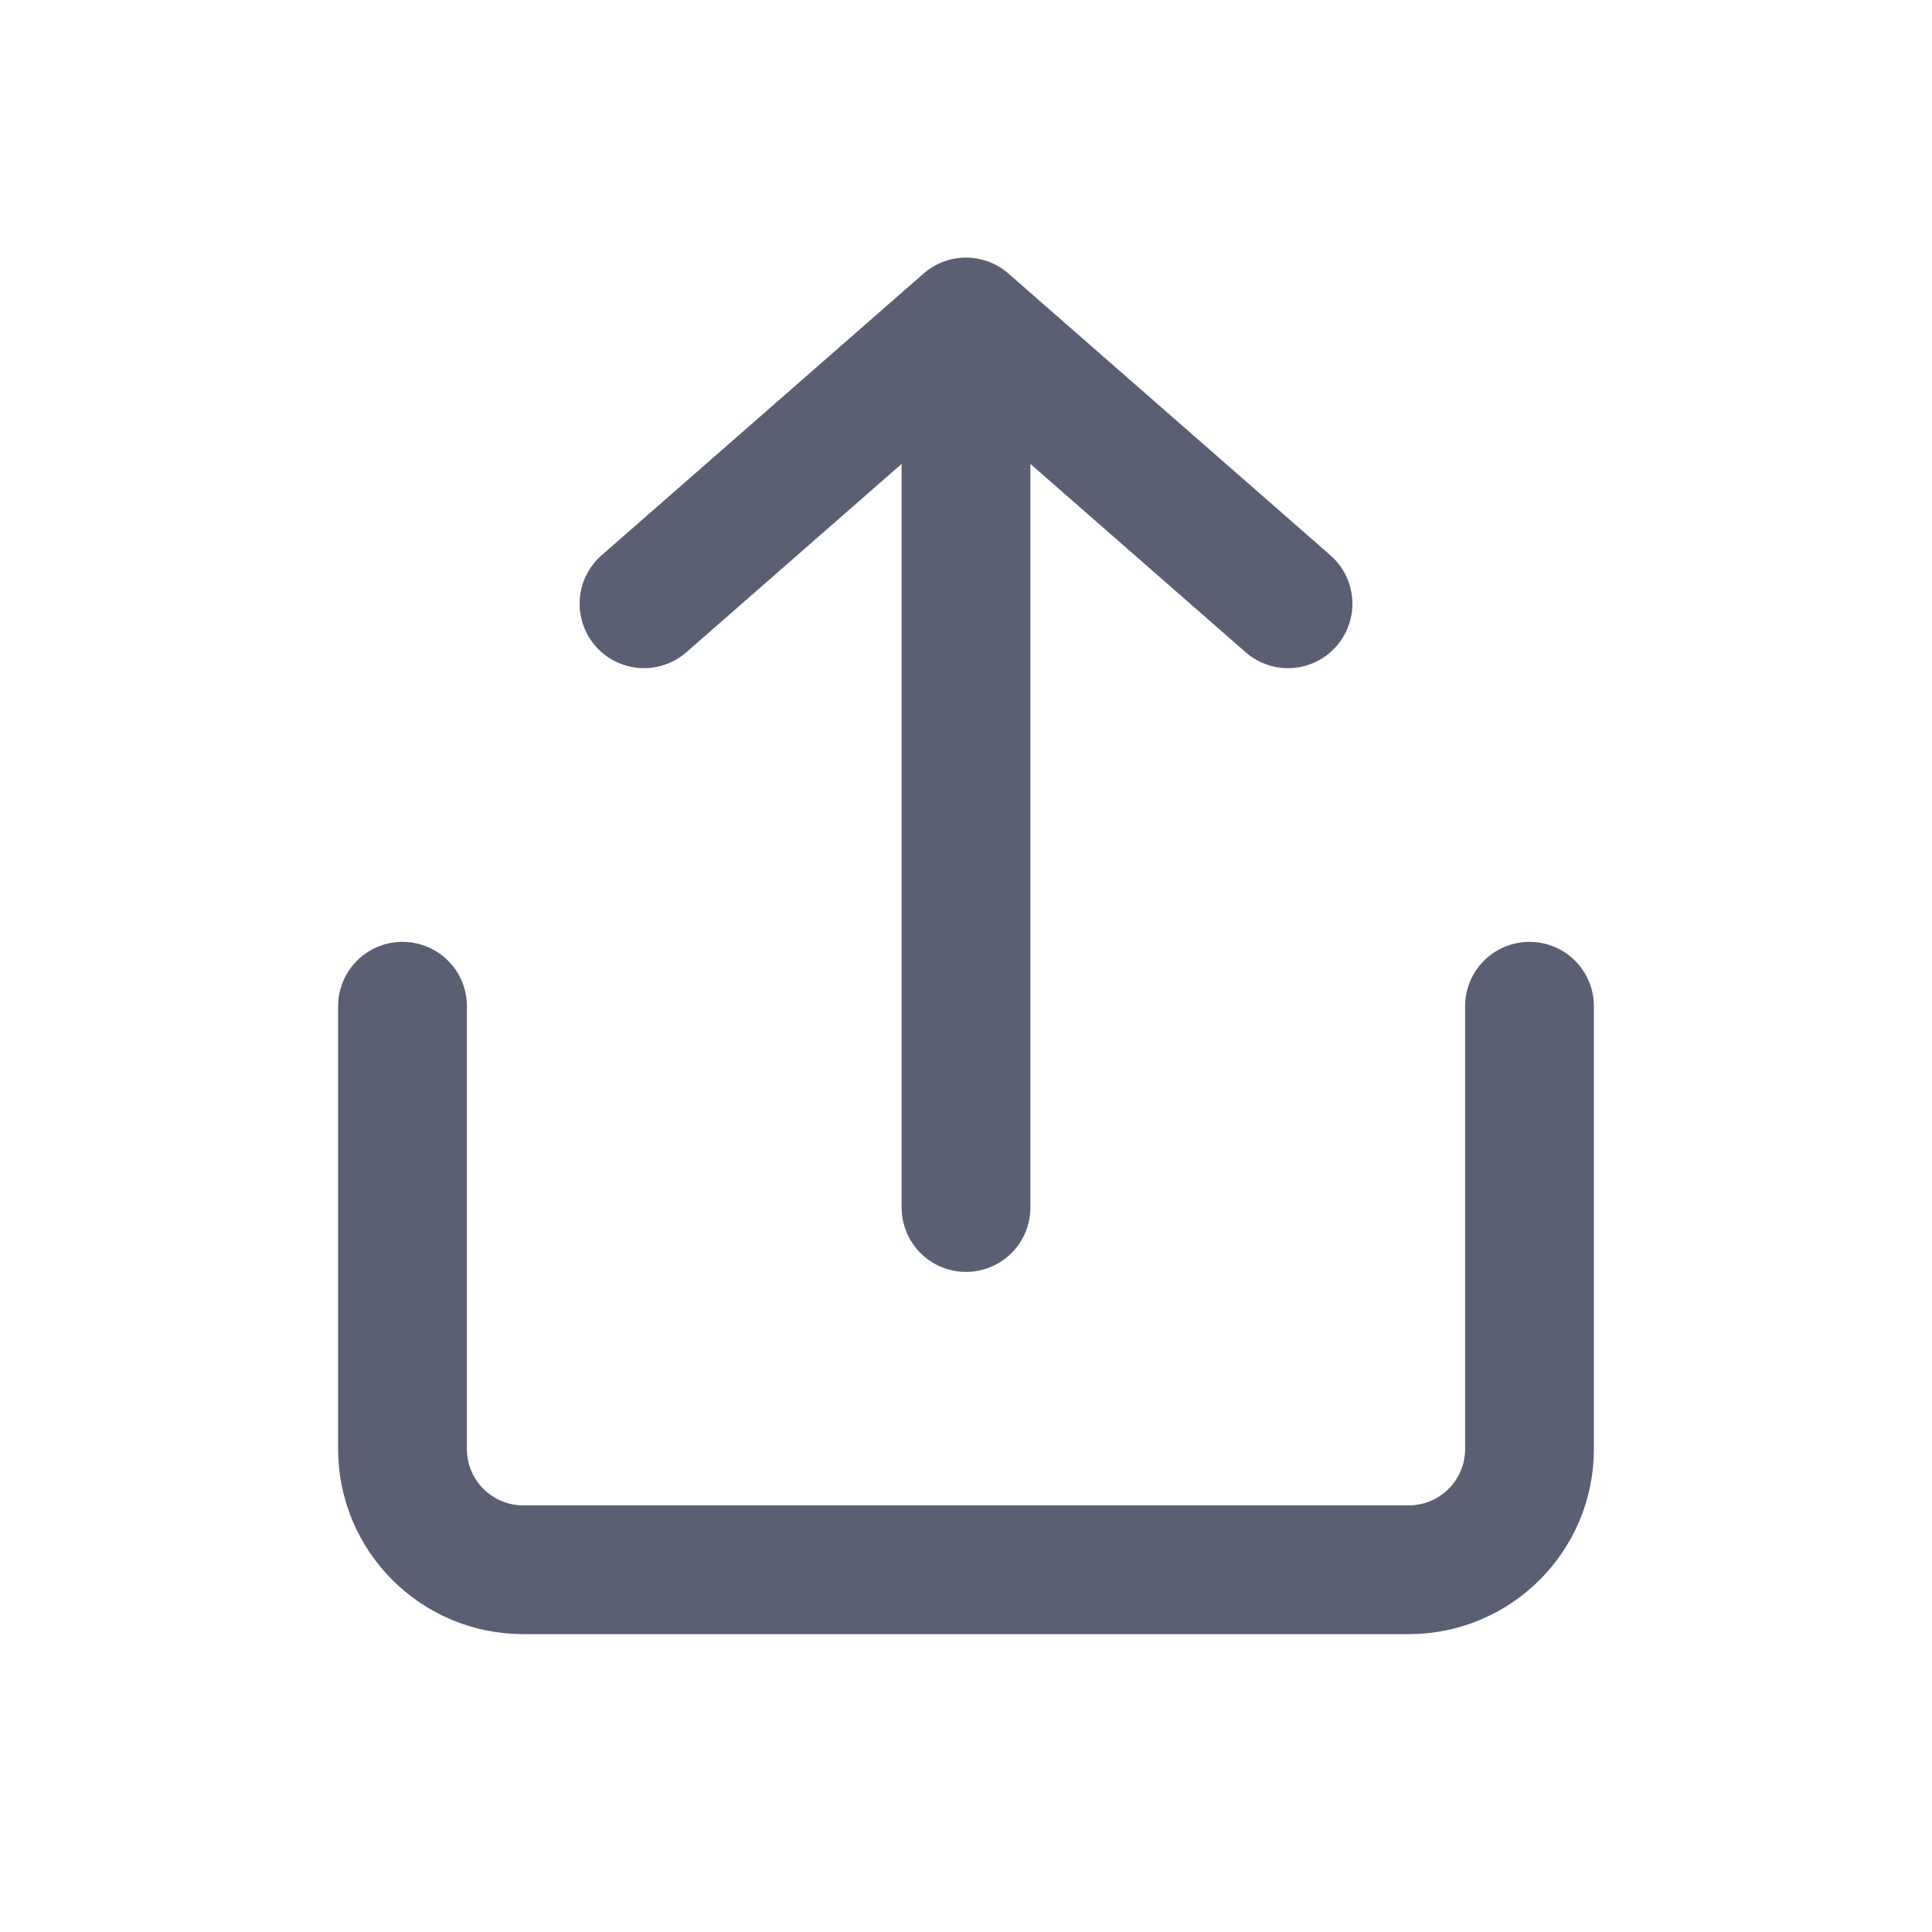
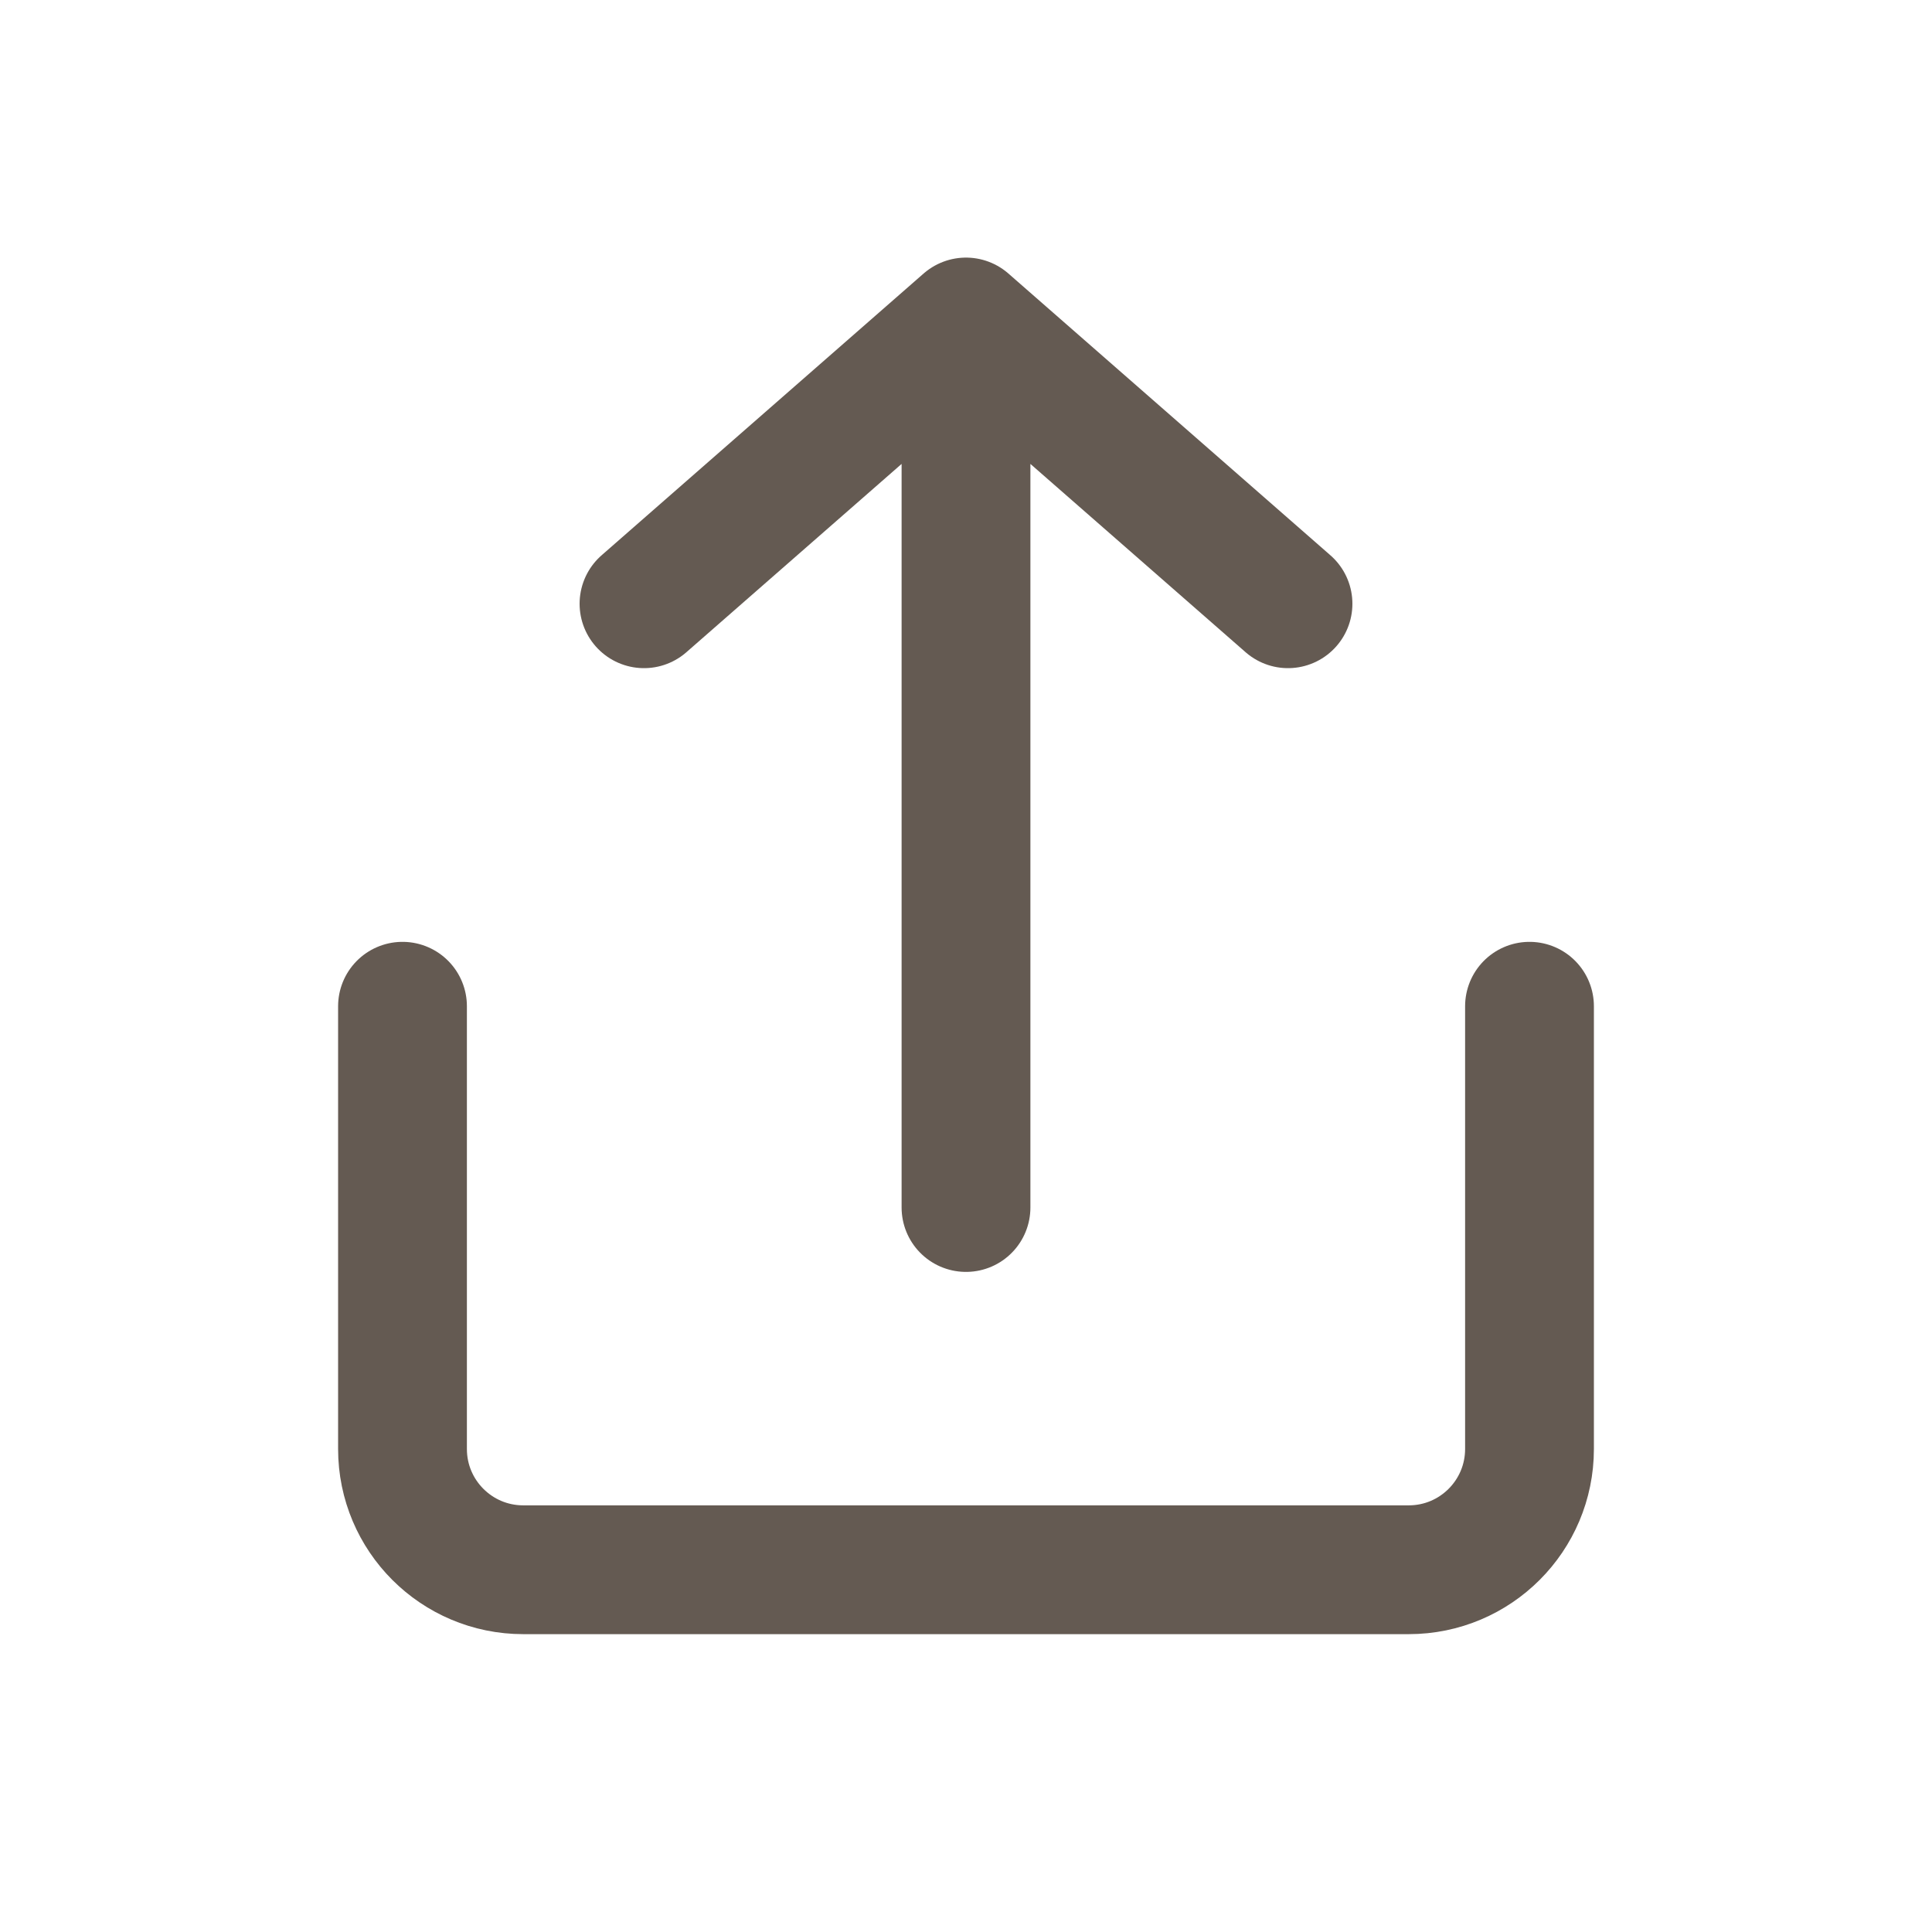
- <svg xmlns="http://www.w3.org/2000/svg" viewBox="0 0 24 24" fill="none" stroke="#5B5F73" stroke-width="1.6" stroke-linecap="round" stroke-linejoin="round">
+ <svg xmlns="http://www.w3.org/2000/svg" viewBox="0 0 24 24" fill="none" stroke="#645A52" stroke-width="1.6" stroke-linecap="round" stroke-linejoin="round">
  <path d="M12 15V4M8 7.5 12 4l4 3.5" />
  <path d="M5 12.5V18a1.5 1.5 0 0 0 1.5 1.5h11A1.5 1.5 0 0 0 19 18v-5.5" />
</svg>
